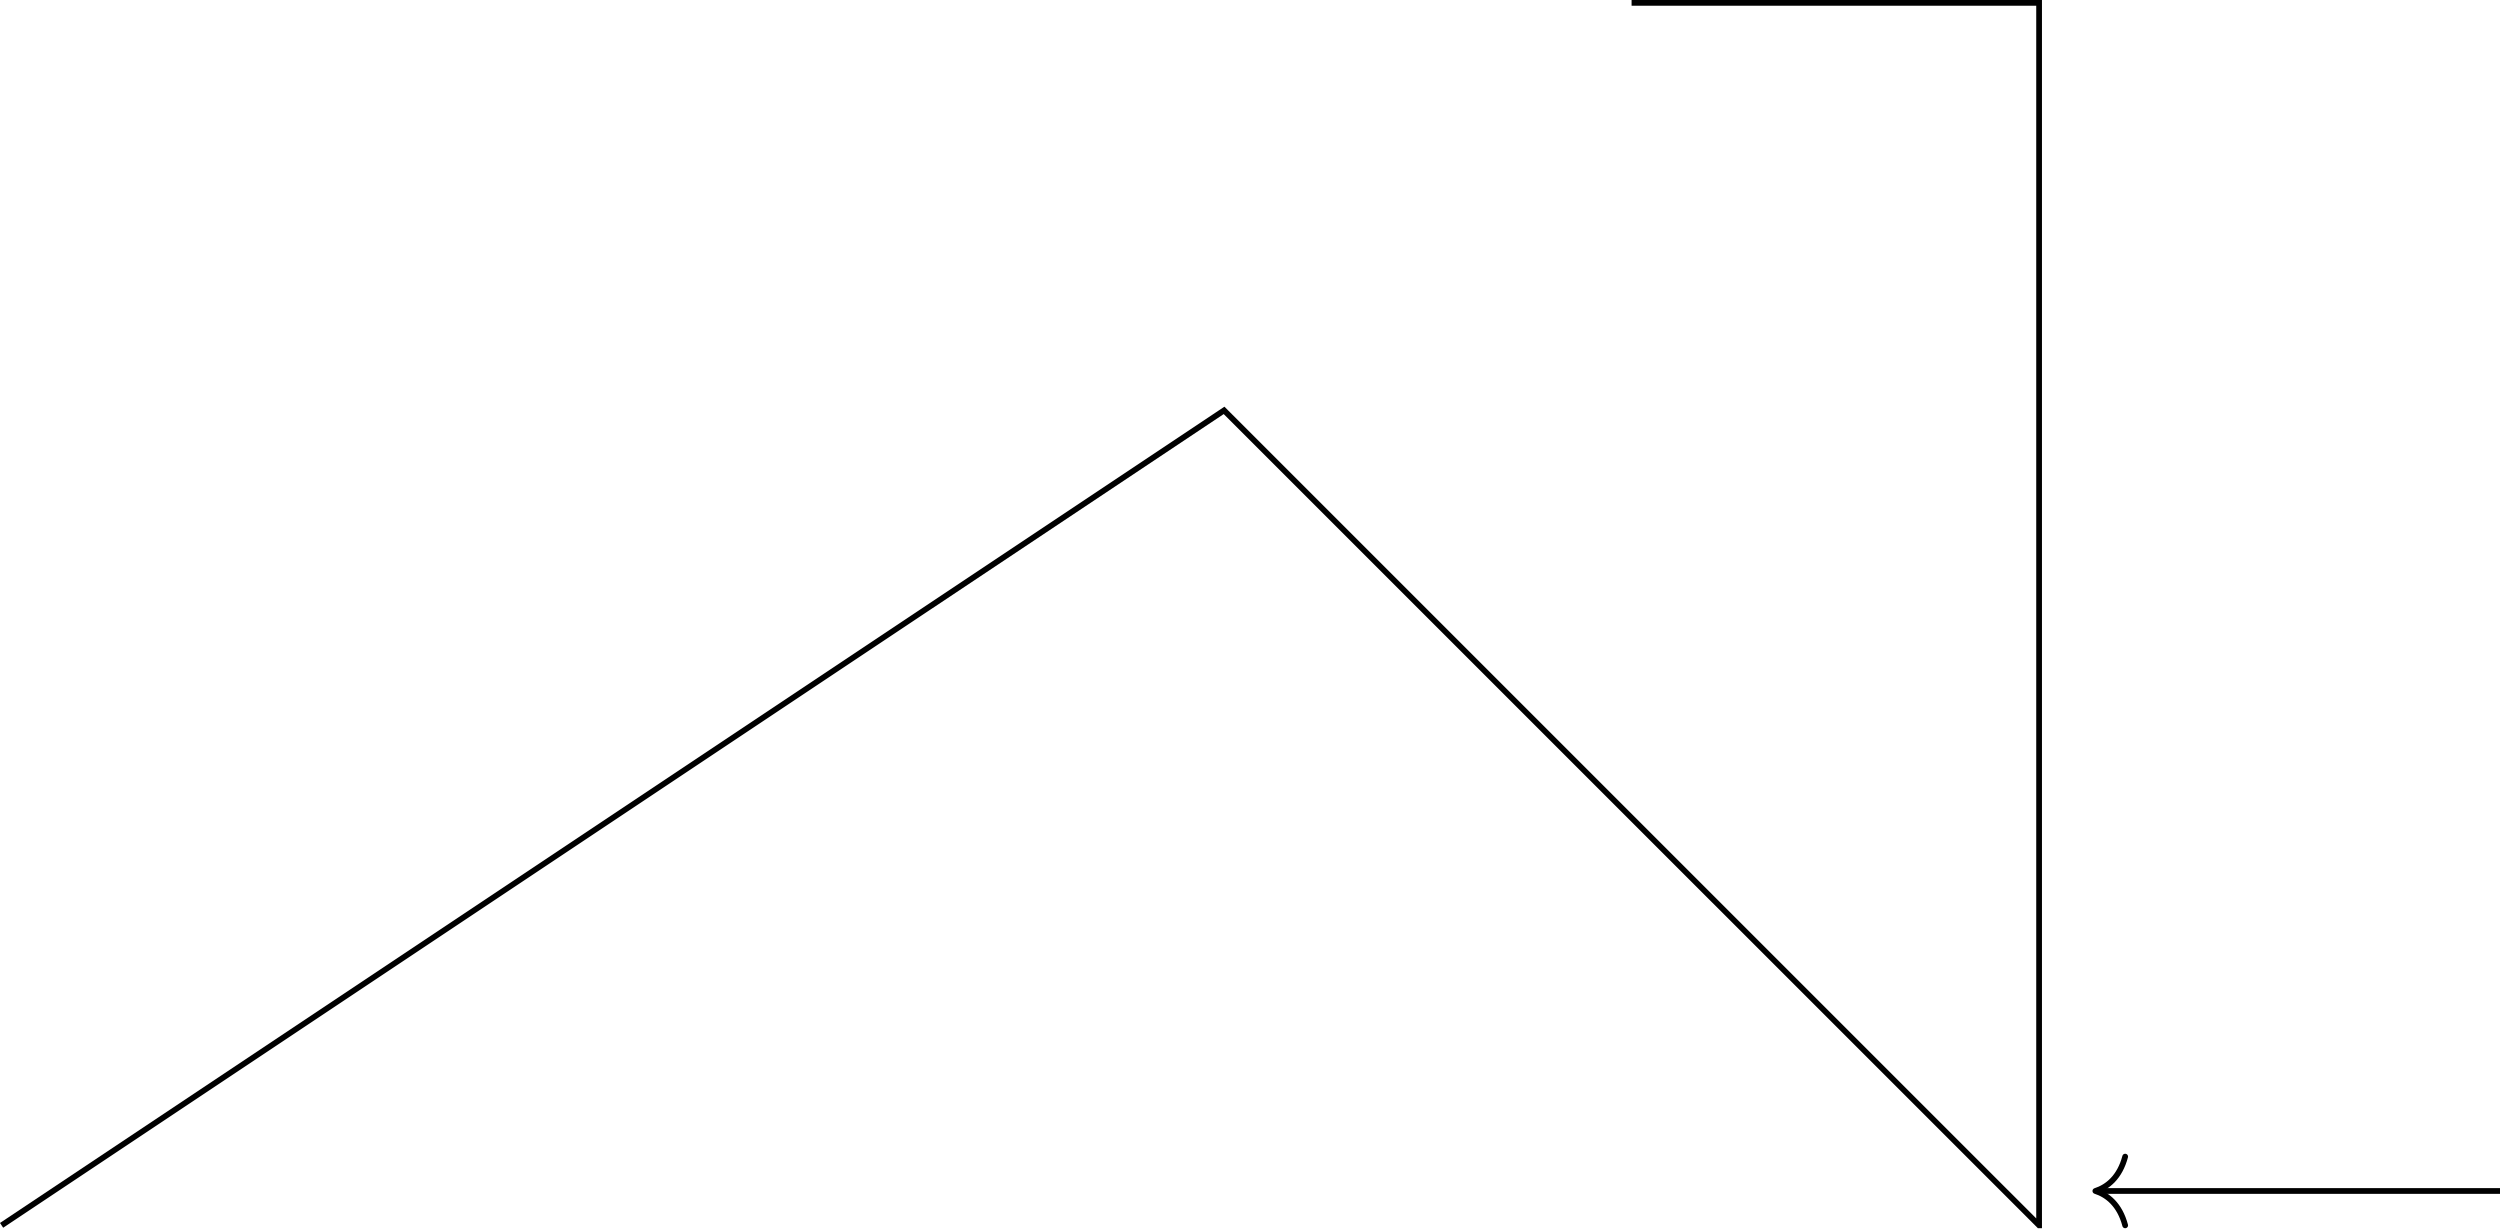
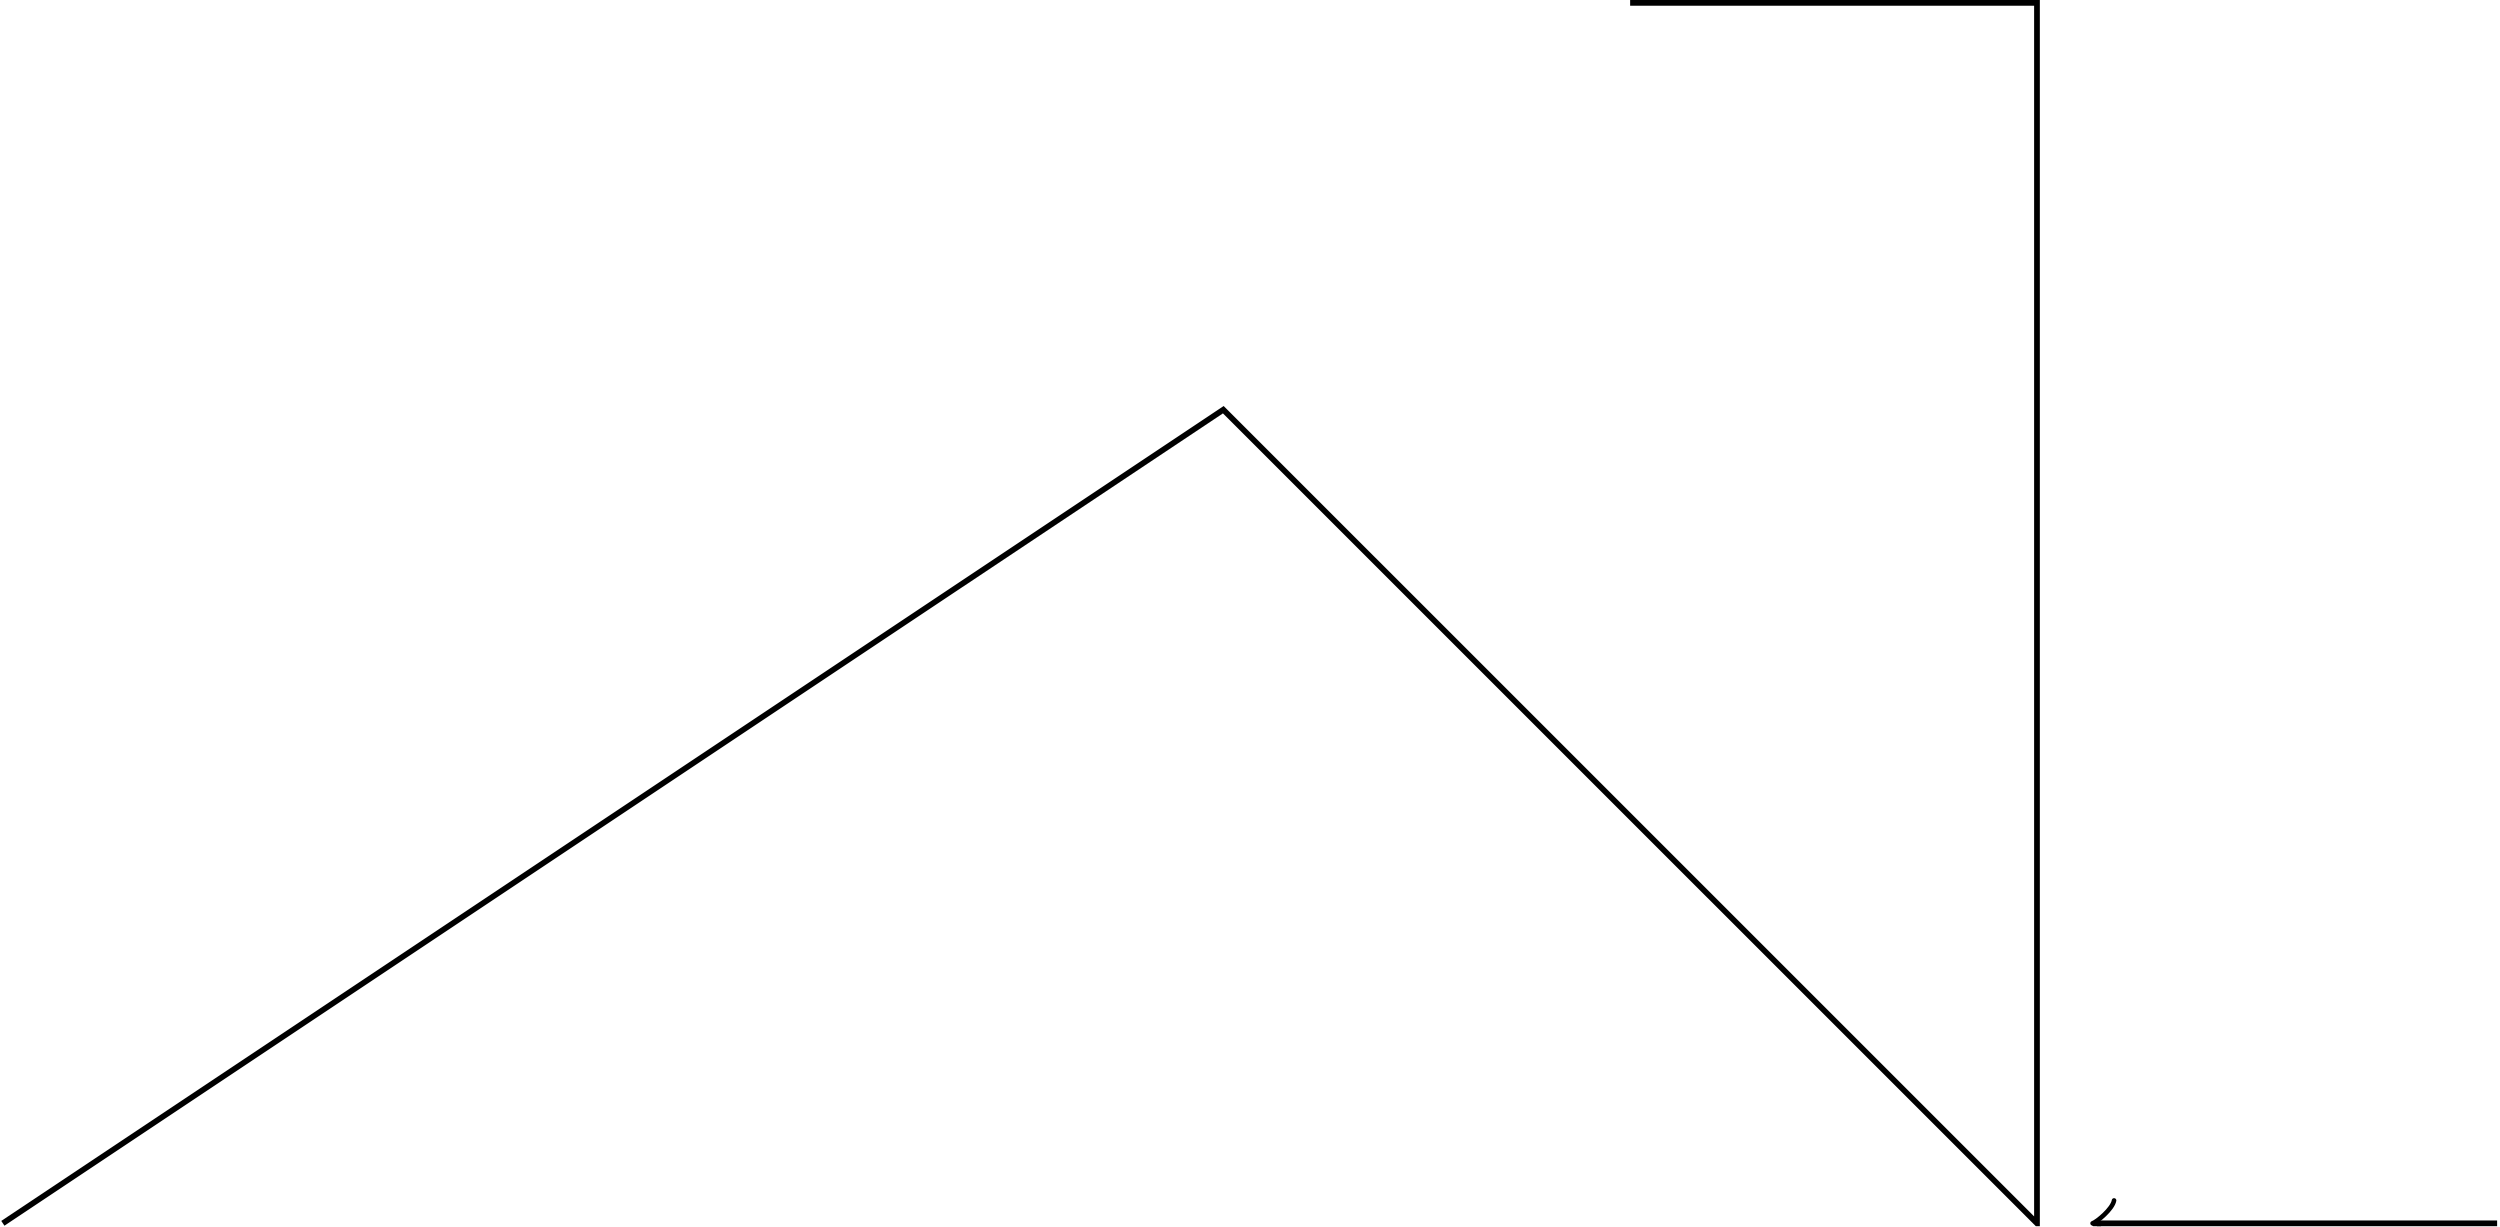
- <svg xmlns="http://www.w3.org/2000/svg" width="173.907pt" height="85.438pt" viewBox="0 0 173.907 85.437" version="1.1" id="svg25">
+ <svg xmlns="http://www.w3.org/2000/svg" width="174.197pt" height="85.438pt" viewBox="0 0 174.197 85.438" version="1.1" id="svg25">
  <defs id="defs11">
    <clipPath id="clip-0">
-       <path clip-rule="nonzero" d="M 0,0 H 148 V 85.438 H 0 Z m 0,0" id="path2" />
+       <path clip-rule="nonzero" d="M 0 0 L 148 0 L 148 85.438 L 0 85.438 Z M 0 0 " id="path2" />
    </clipPath>
    <clipPath id="clip-1">
-       <path clip-rule="nonzero" d="m 145,82 h 29.195 v 2 H 145 Z m 0,0" id="path5" />
+       <path clip-rule="nonzero" d="M 145 85 L 174.195 85 L 174.195 85.438 L 145 85.438 Z M 145 85 " id="path5" />
    </clipPath>
    <clipPath id="clip-2">
-       <path clip-rule="nonzero" d="m 145,80 h 4 v 5.438 h -4 z m 0,0" id="path8" />
+       <path clip-rule="nonzero" d="M 145 83 L 148 83 L 148 85.438 L 145 85.438 Z M 145 83 " id="path8" />
    </clipPath>
  </defs>
-   <g clip-path="url(#clip-0)" id="g15" transform="translate(-0.08869649)">
+   <g clip-path="url(#clip-0)" id="g15">
    <path fill="none" stroke-width="0.399" stroke-linecap="butt" stroke-linejoin="miter" stroke="#000000" stroke-opacity="1" stroke-miterlimit="10" d="M 2.1875e-4,7.1875e-4 85.039,56.692 141.735,7.1875e-4 V 85.04 h -28.348" transform="matrix(1,0,0,-1,0.199,85.239)" id="path13" />
  </g>
-   <g clip-path="url(#clip-1)" id="g19" transform="translate(-0.08869649)">
-     <path fill="none" stroke-width="0.399" stroke-linecap="butt" stroke-linejoin="miter" stroke="#000000" stroke-opacity="1" stroke-miterlimit="10" d="M -56.694,3.4375e-4 H -84.643" transform="matrix(1,0,0,-1,230.69,82.848)" id="path17" />
+   <g clip-path="url(#clip-1)" id="g19">
+     <path fill="none" stroke-width="0.399" stroke-linecap="butt" stroke-linejoin="miter" stroke="#000000" stroke-opacity="1" stroke-miterlimit="10" d="M -56.694,7.1875e-4 H -84.581" transform="matrix(1,0,0,-1,230.69,85.239)" id="path17" />
  </g>
-   <g clip-path="url(#clip-2)" id="g23" transform="translate(-0.08869649)">
-     <path fill="none" stroke-width="0.399" stroke-linecap="round" stroke-linejoin="round" stroke="#000000" stroke-opacity="1" stroke-miterlimit="10" d="M -2.073,2.39 C -1.694,0.957 -0.85,0.277 0.001,-3.4375e-4 -0.85,-0.278 -1.694,-0.957 -2.073,-2.391" transform="matrix(-1,0,0,1,145.8488,82.848)" id="path21" />
+   <g clip-path="url(#clip-2)" id="g23">
+     <path fill="none" stroke-width="0.319" stroke-linecap="round" stroke-linejoin="round" stroke="#000000" stroke-opacity="1" stroke-miterlimit="10" d="M -1.197,1.593 C -1.095,0.995 -0.002,0.101 0.299,-7.1875e-4 -0.002,-0.098 -1.095,-0.997 -1.197,-1.594" transform="matrix(-1,0,0,1,146.1079,85.239)" id="path21" />
  </g>
</svg>
